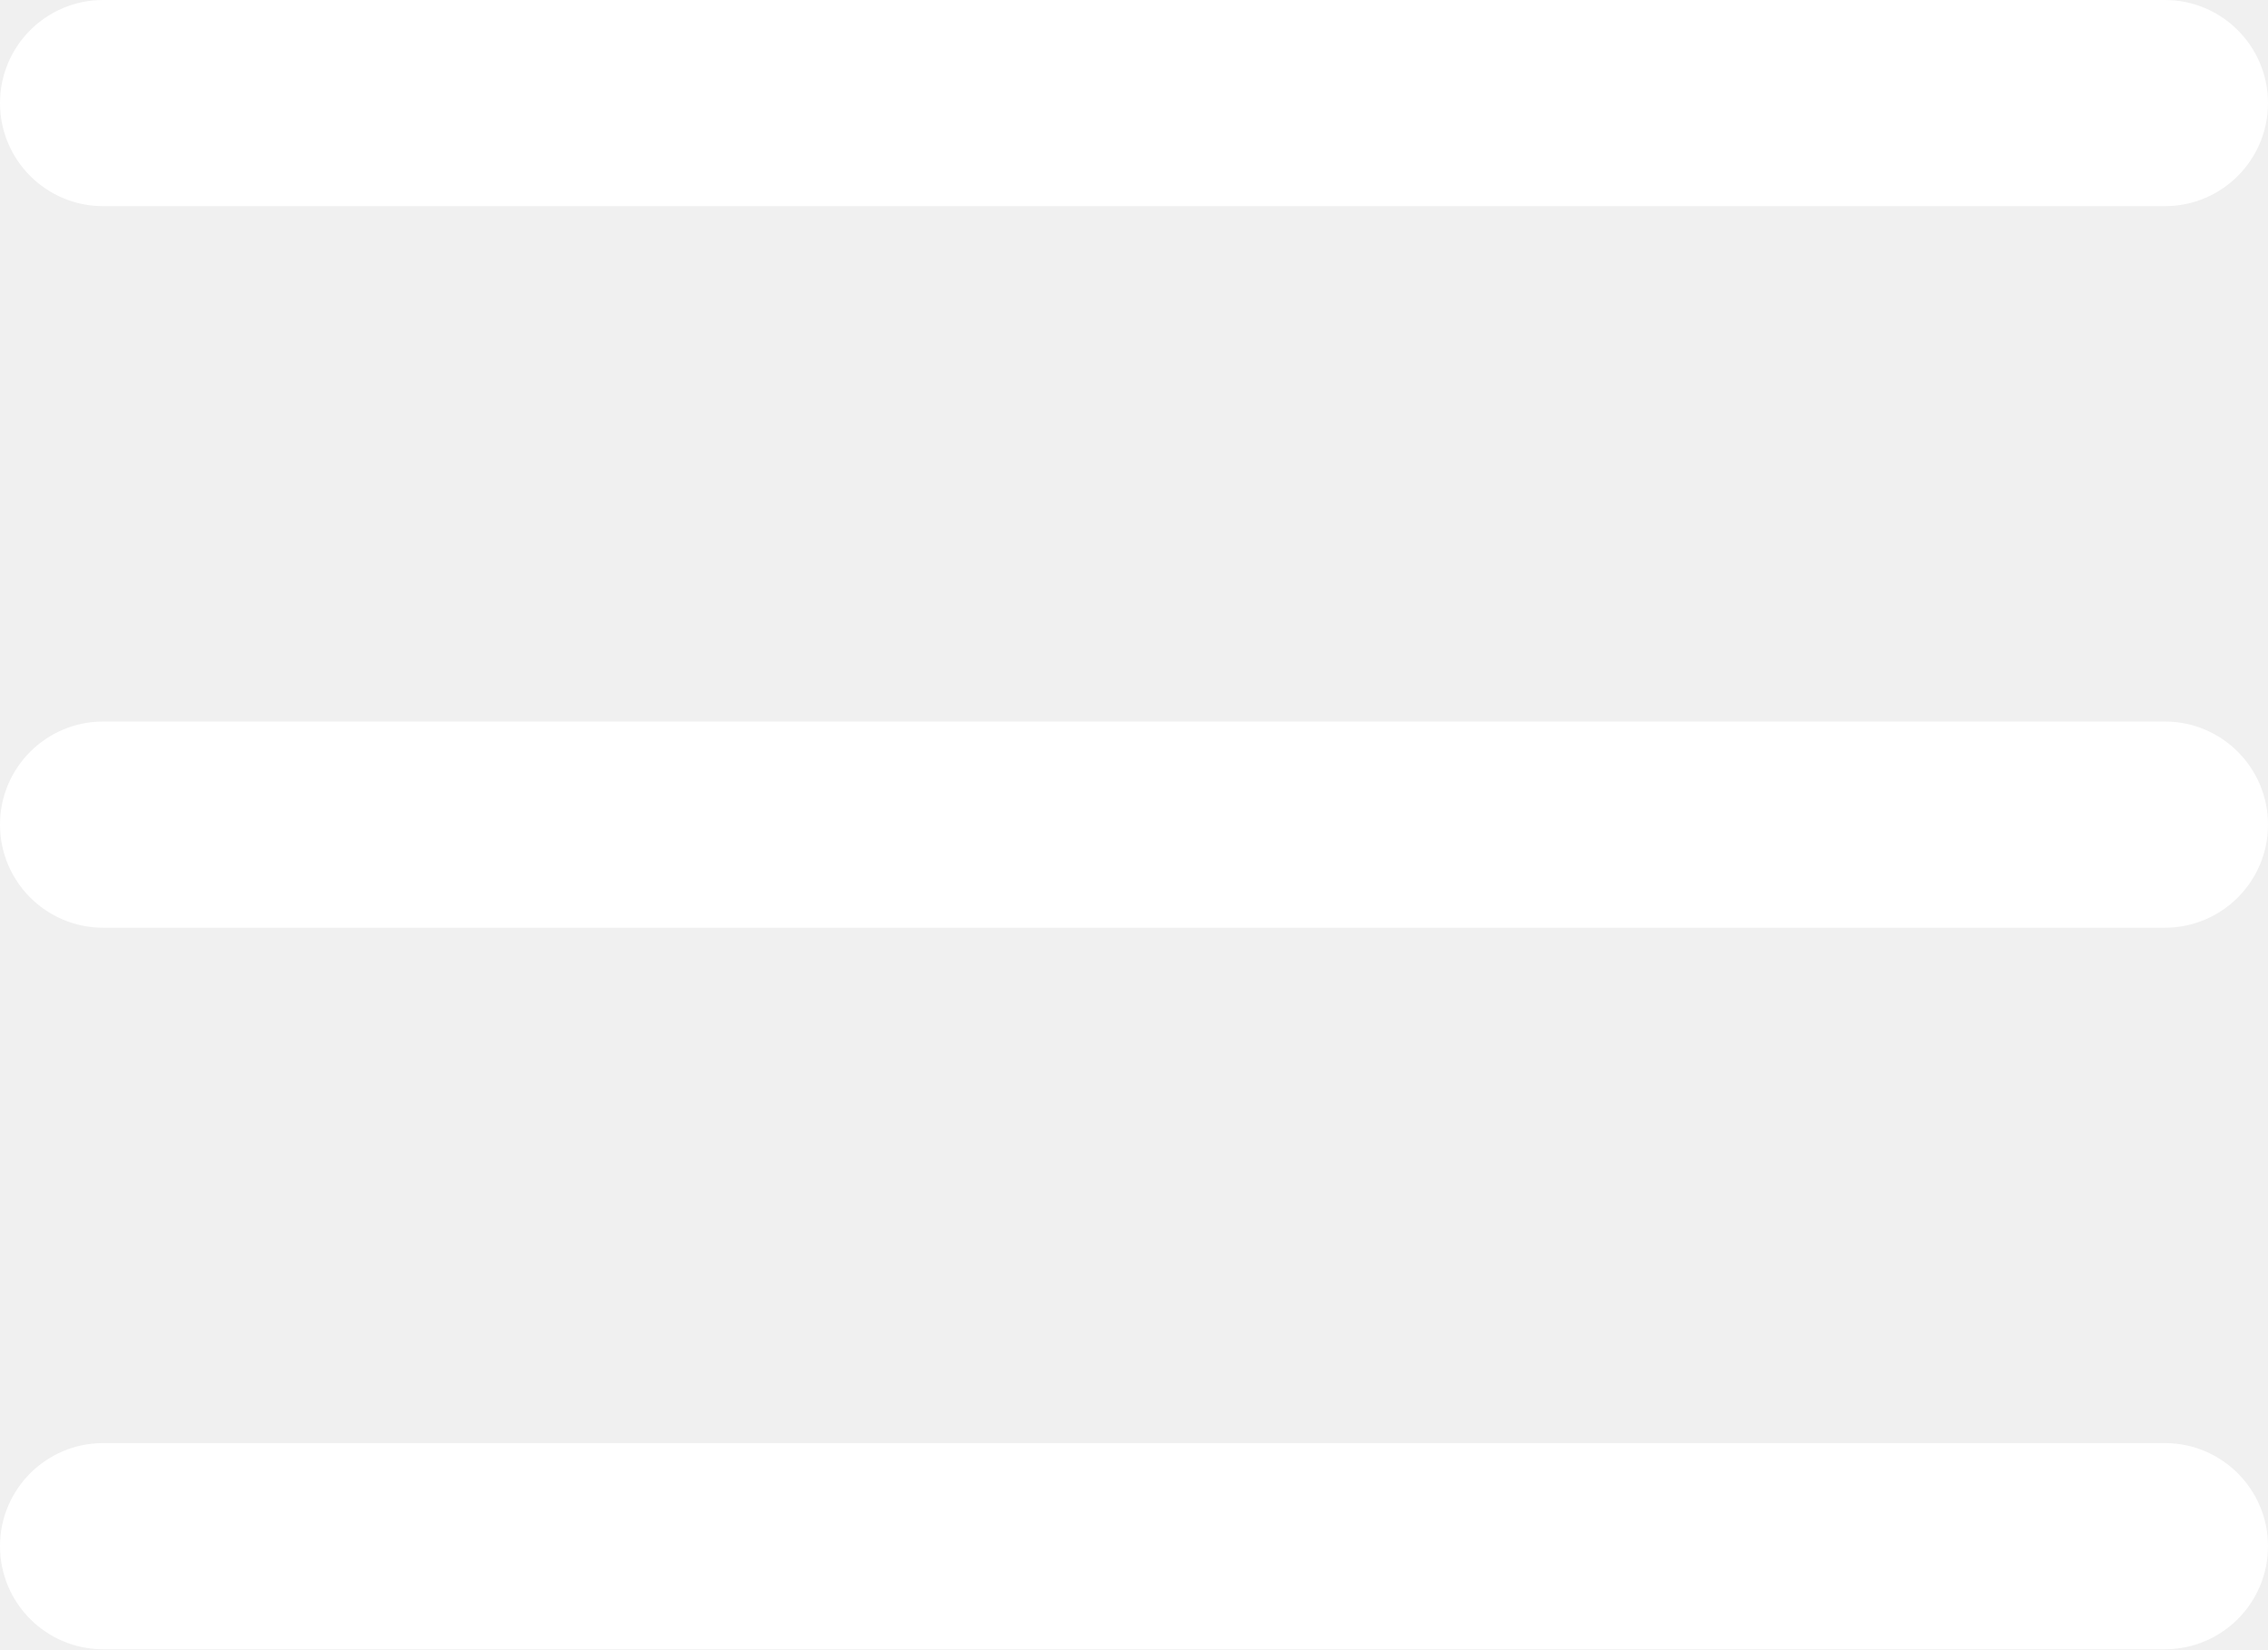
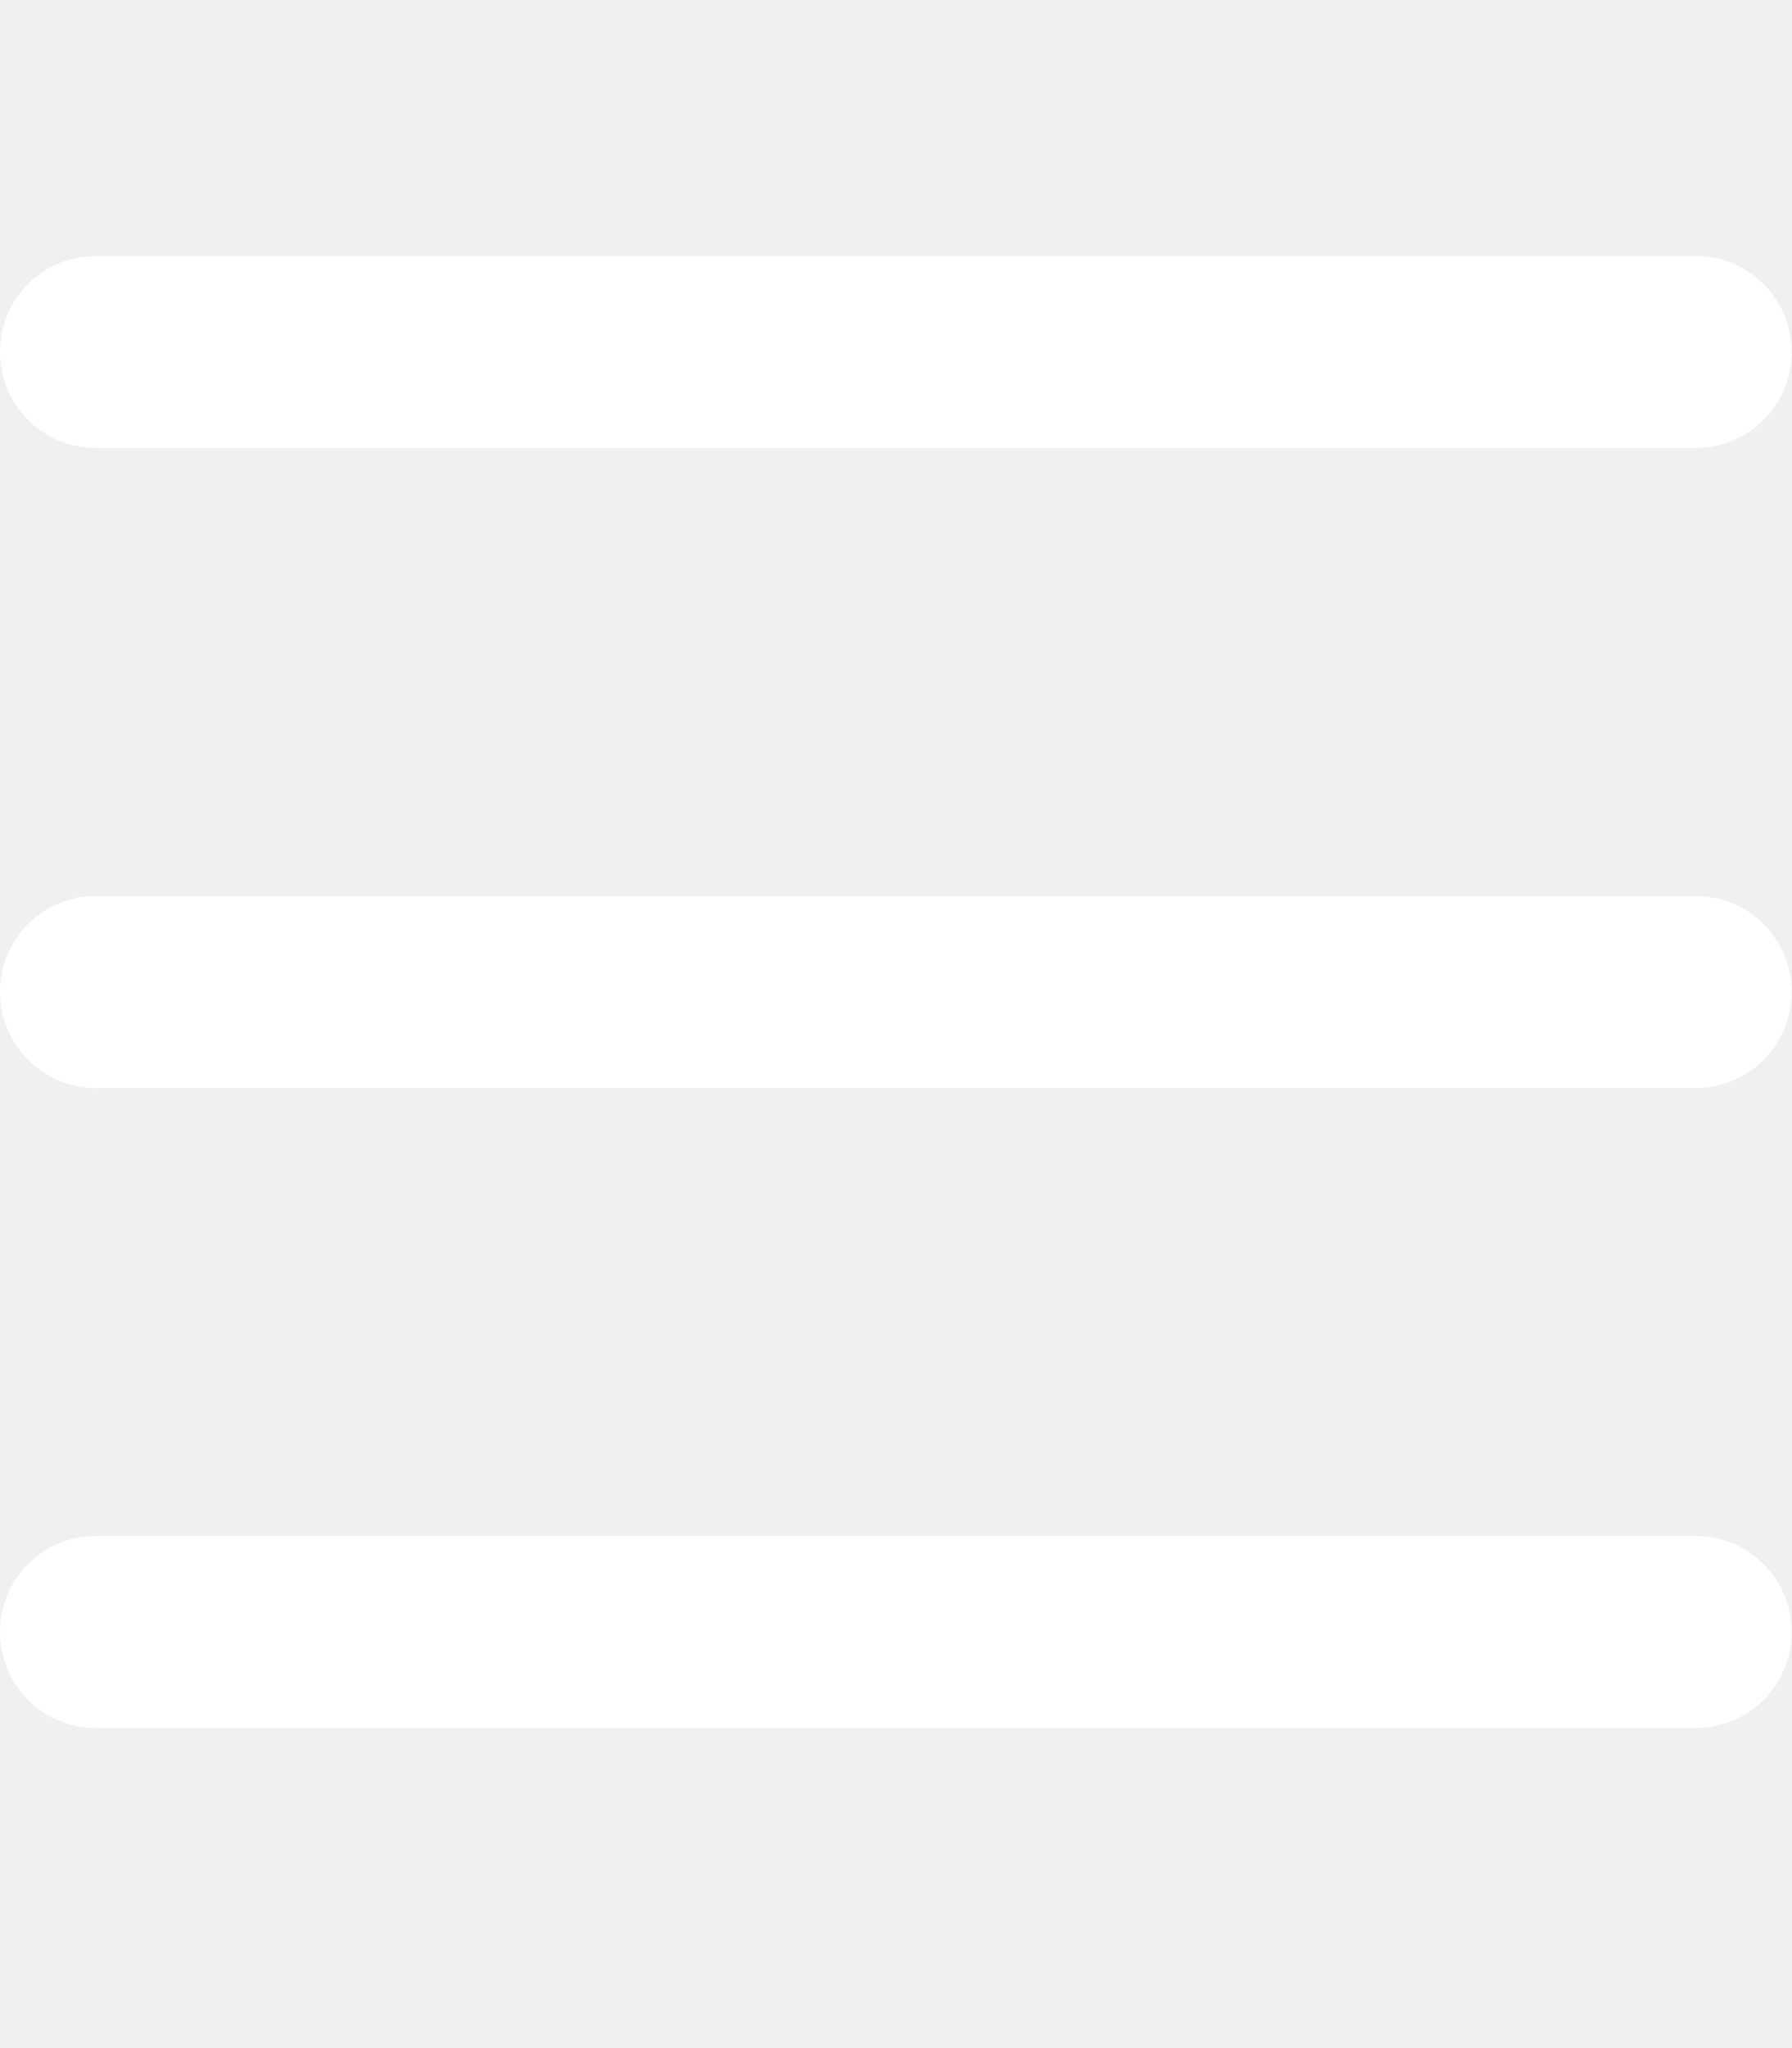
- <svg xmlns="http://www.w3.org/2000/svg" width="22" height="16" viewBox="0 0 22 16" fill="none">
-   <g clip-path="url(#clip0_125_903)">
-     <path d="M21 0H1C0.448 0 0 0.448 0 1C0 1.552 0.448 2 1 2H21C21.552 2 22 1.552 22 1C22 0.448 21.552 0 21 0Z" fill="white" />
-     <path d="M21 7H1C0.448 7 0 7.448 0 8C0 8.552 0.448 9 1 9H21C21.552 9 22 8.552 22 8C22 7.448 21.552 7 21 7Z" fill="white" />
-     <path d="M21 14H1C0.448 14 0 14.448 0 15C0 15.552 0.448 16 1 16H21C21.552 16 22 15.552 22 15C22 14.448 21.552 14 21 14Z" fill="white" />
-   </g>
-   <defs>
-     <clipPath id="clip0_125_903">
-       <rect width="22" height="16" fill="white" />
-     </clipPath>
-   </defs>
+ <svg xmlns="http://www.w3.org/2000/svg" viewBox="0 0 448 512">
+   <path fill="#ffffff" d="M0 88C0 74.7 10.7 64 24 64l400 0c13.3 0 24 10.7 24 24s-10.7 24-24 24L24 112C10.7 112 0 101.3 0 88zM0 248c0-13.3 10.7-24 24-24l400 0c13.3 0 24 10.7 24 24s-10.7 24-24 24L24 272c-13.3 0-24-10.7-24-24zM448 408c0 13.3-10.7 24-24 24L24 432c-13.3 0-24-10.7-24-24s10.7-24 24-24l400 0c13.3 0 24 10.7 24 24z" />
</svg>
